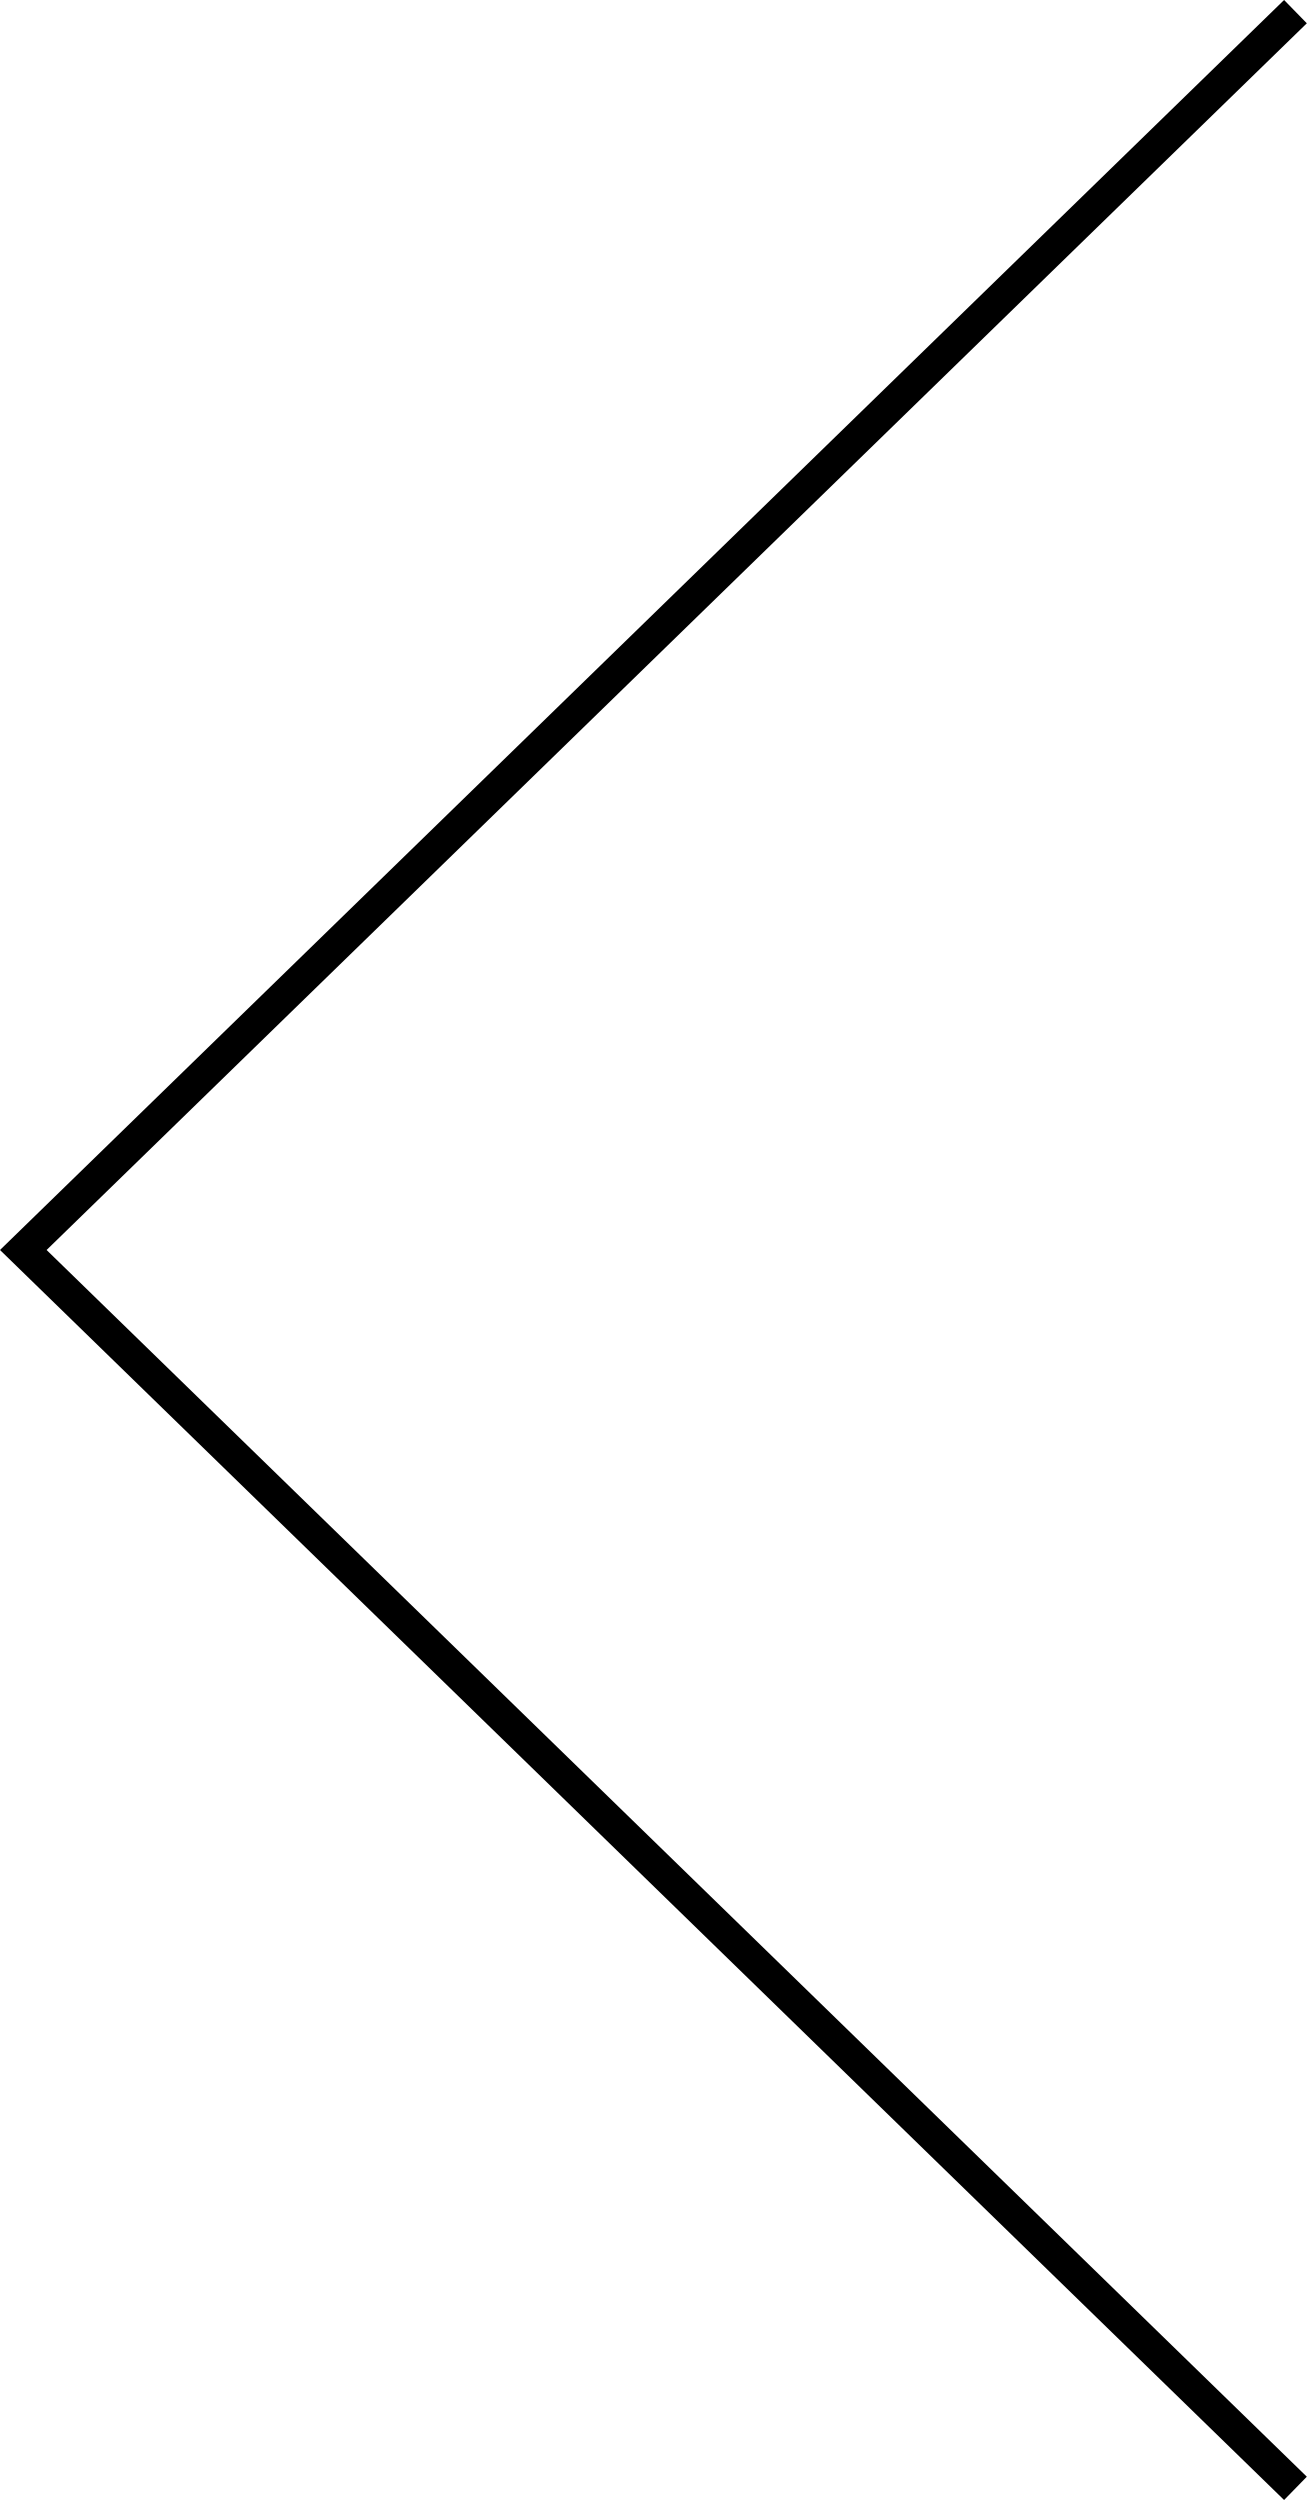
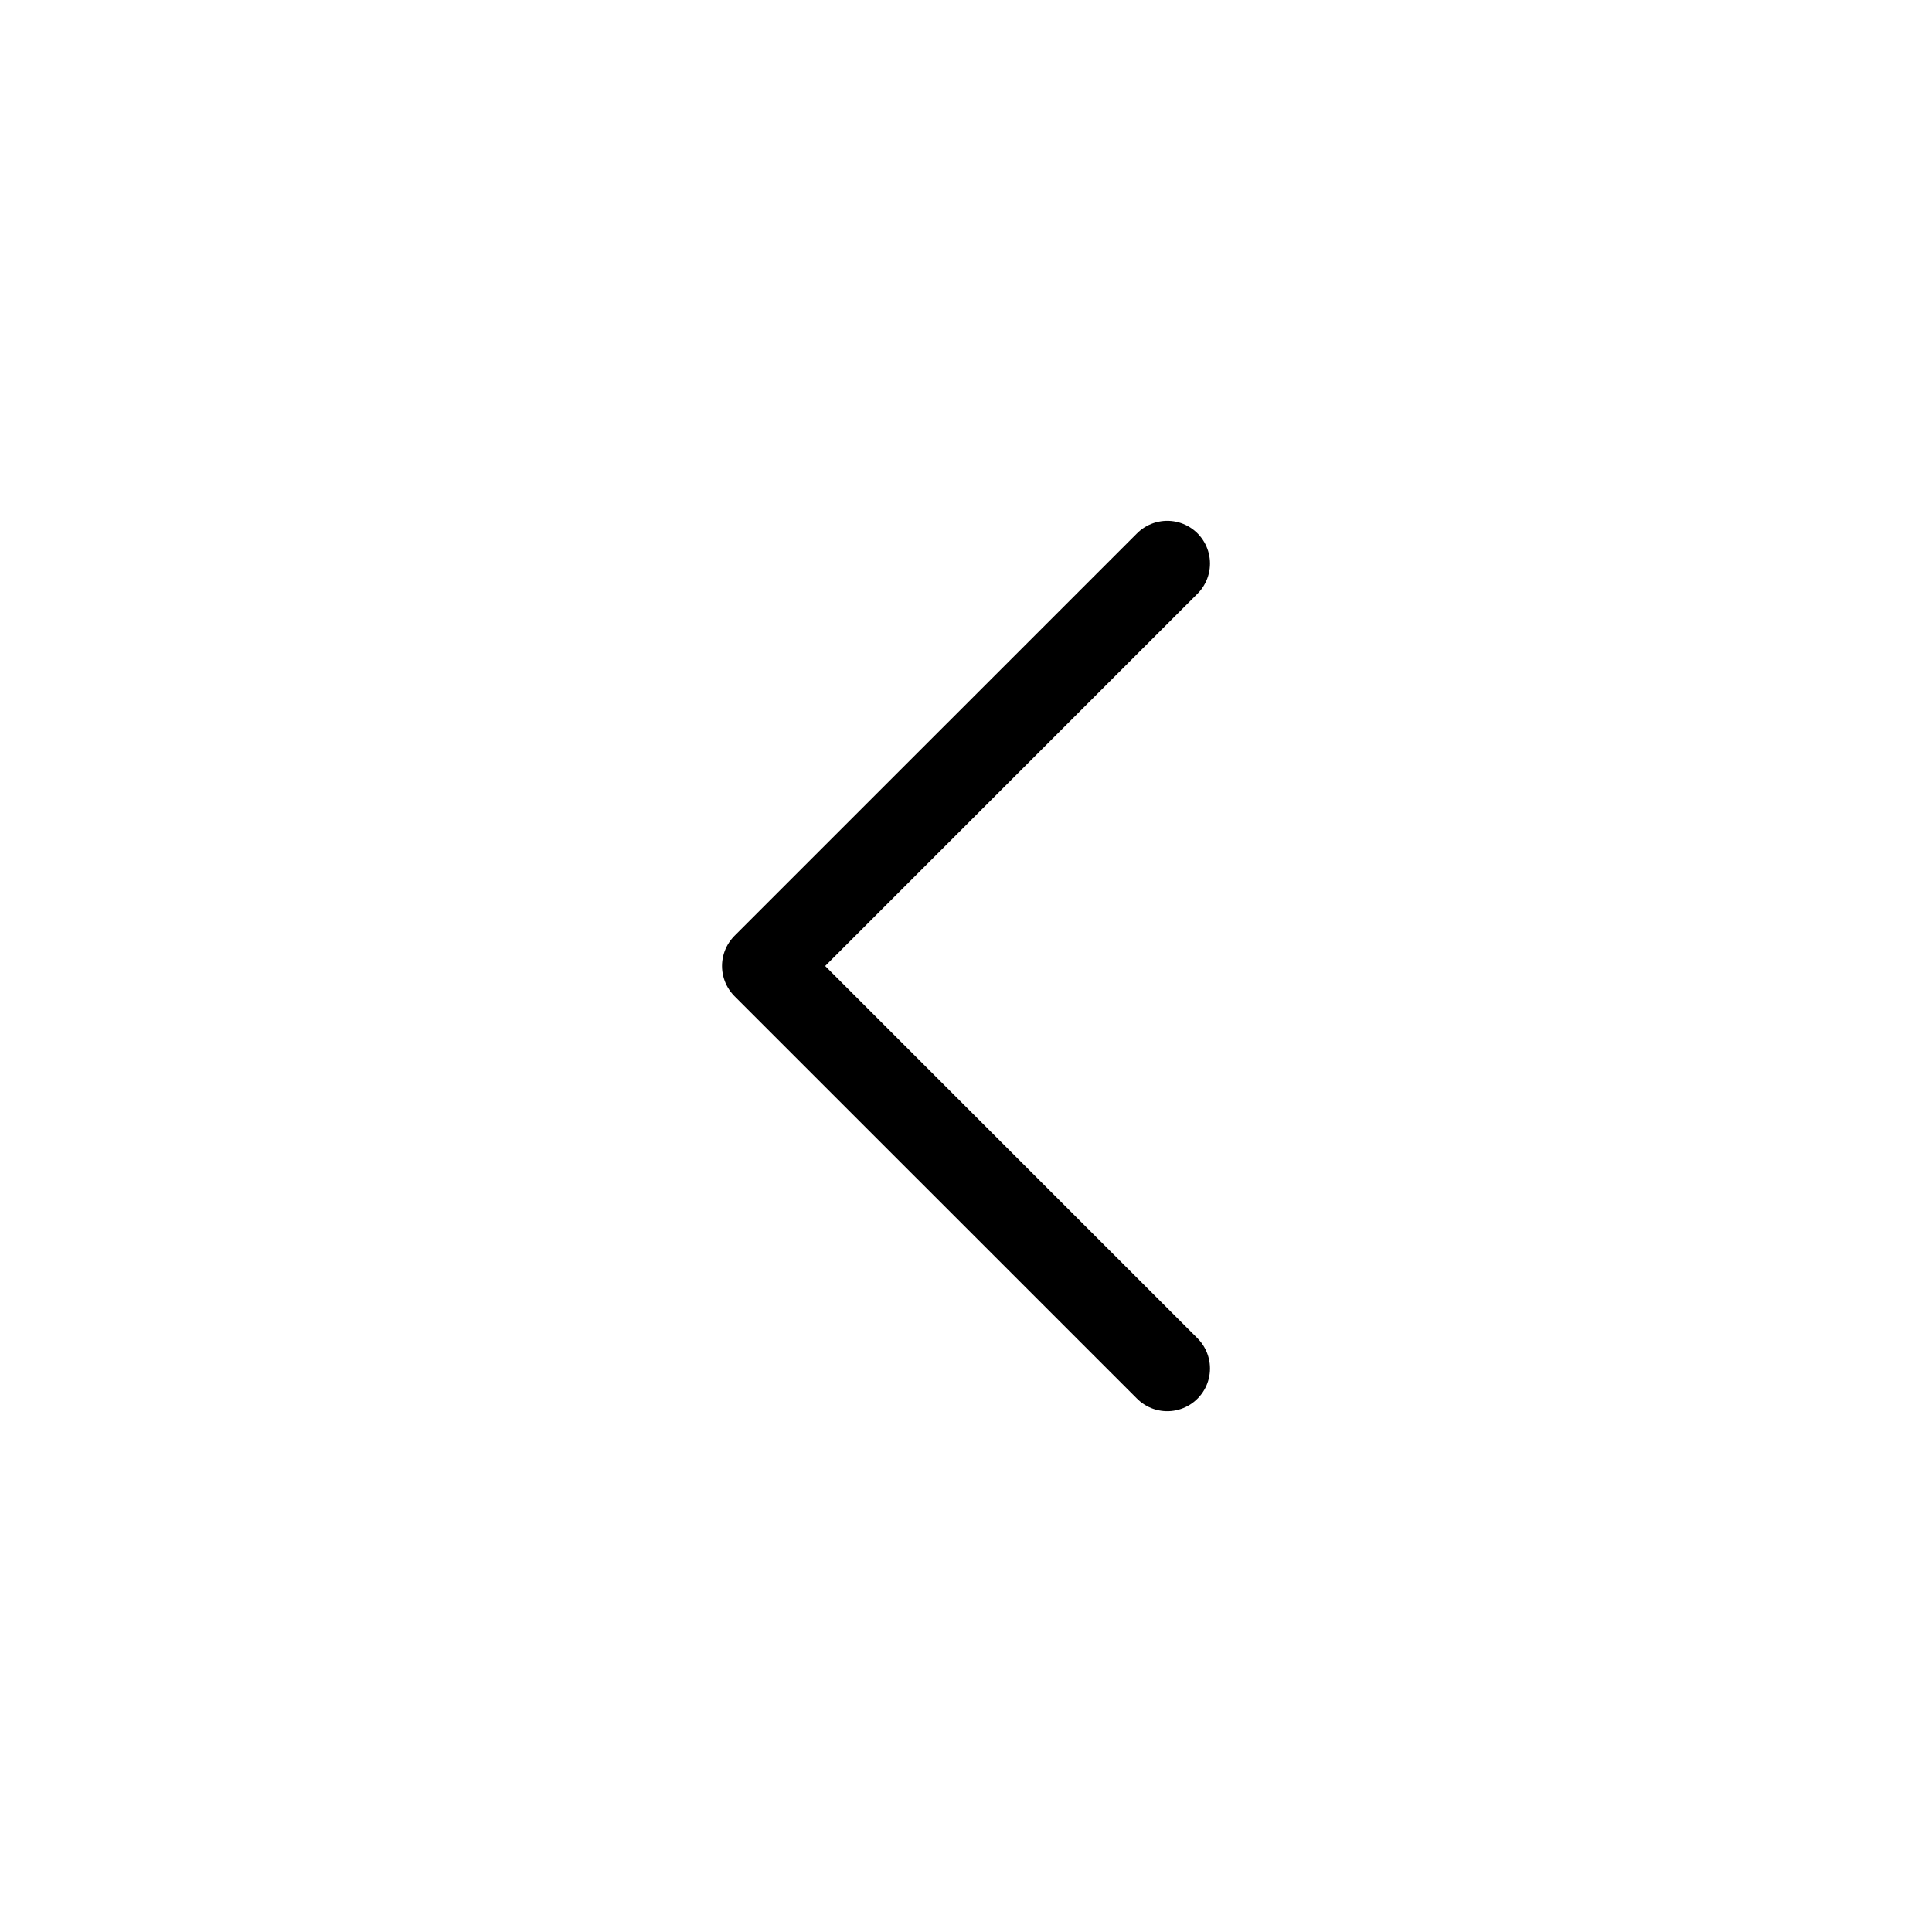
- <svg xmlns="http://www.w3.org/2000/svg" id="_Слой_1" data-name="Слой 1" viewBox="0 0 46 88">
-   <defs>
-     <style>
-       .cls-1 {
-         stroke-width: 0px;
-       }
-     </style>
-   </defs>
-   <g id="arrow_left_outline_24px" data-name="arrow left outline 24px">
-     <polygon class="cls-1" points="45.2 88 0 44 45.2 0 46 .82 1.64 44 46 87.18 45.2 88" />
-   </g>
+ <svg xmlns="http://www.w3.org/2000/svg" width="52" height="52" viewBox="0 0 52 52" fill="none">
+   <path d="M31.417 15.167L20.583 26L31.417 36.833" stroke="black" stroke-width="2.3" stroke-linecap="round" stroke-linejoin="round" />
</svg>
